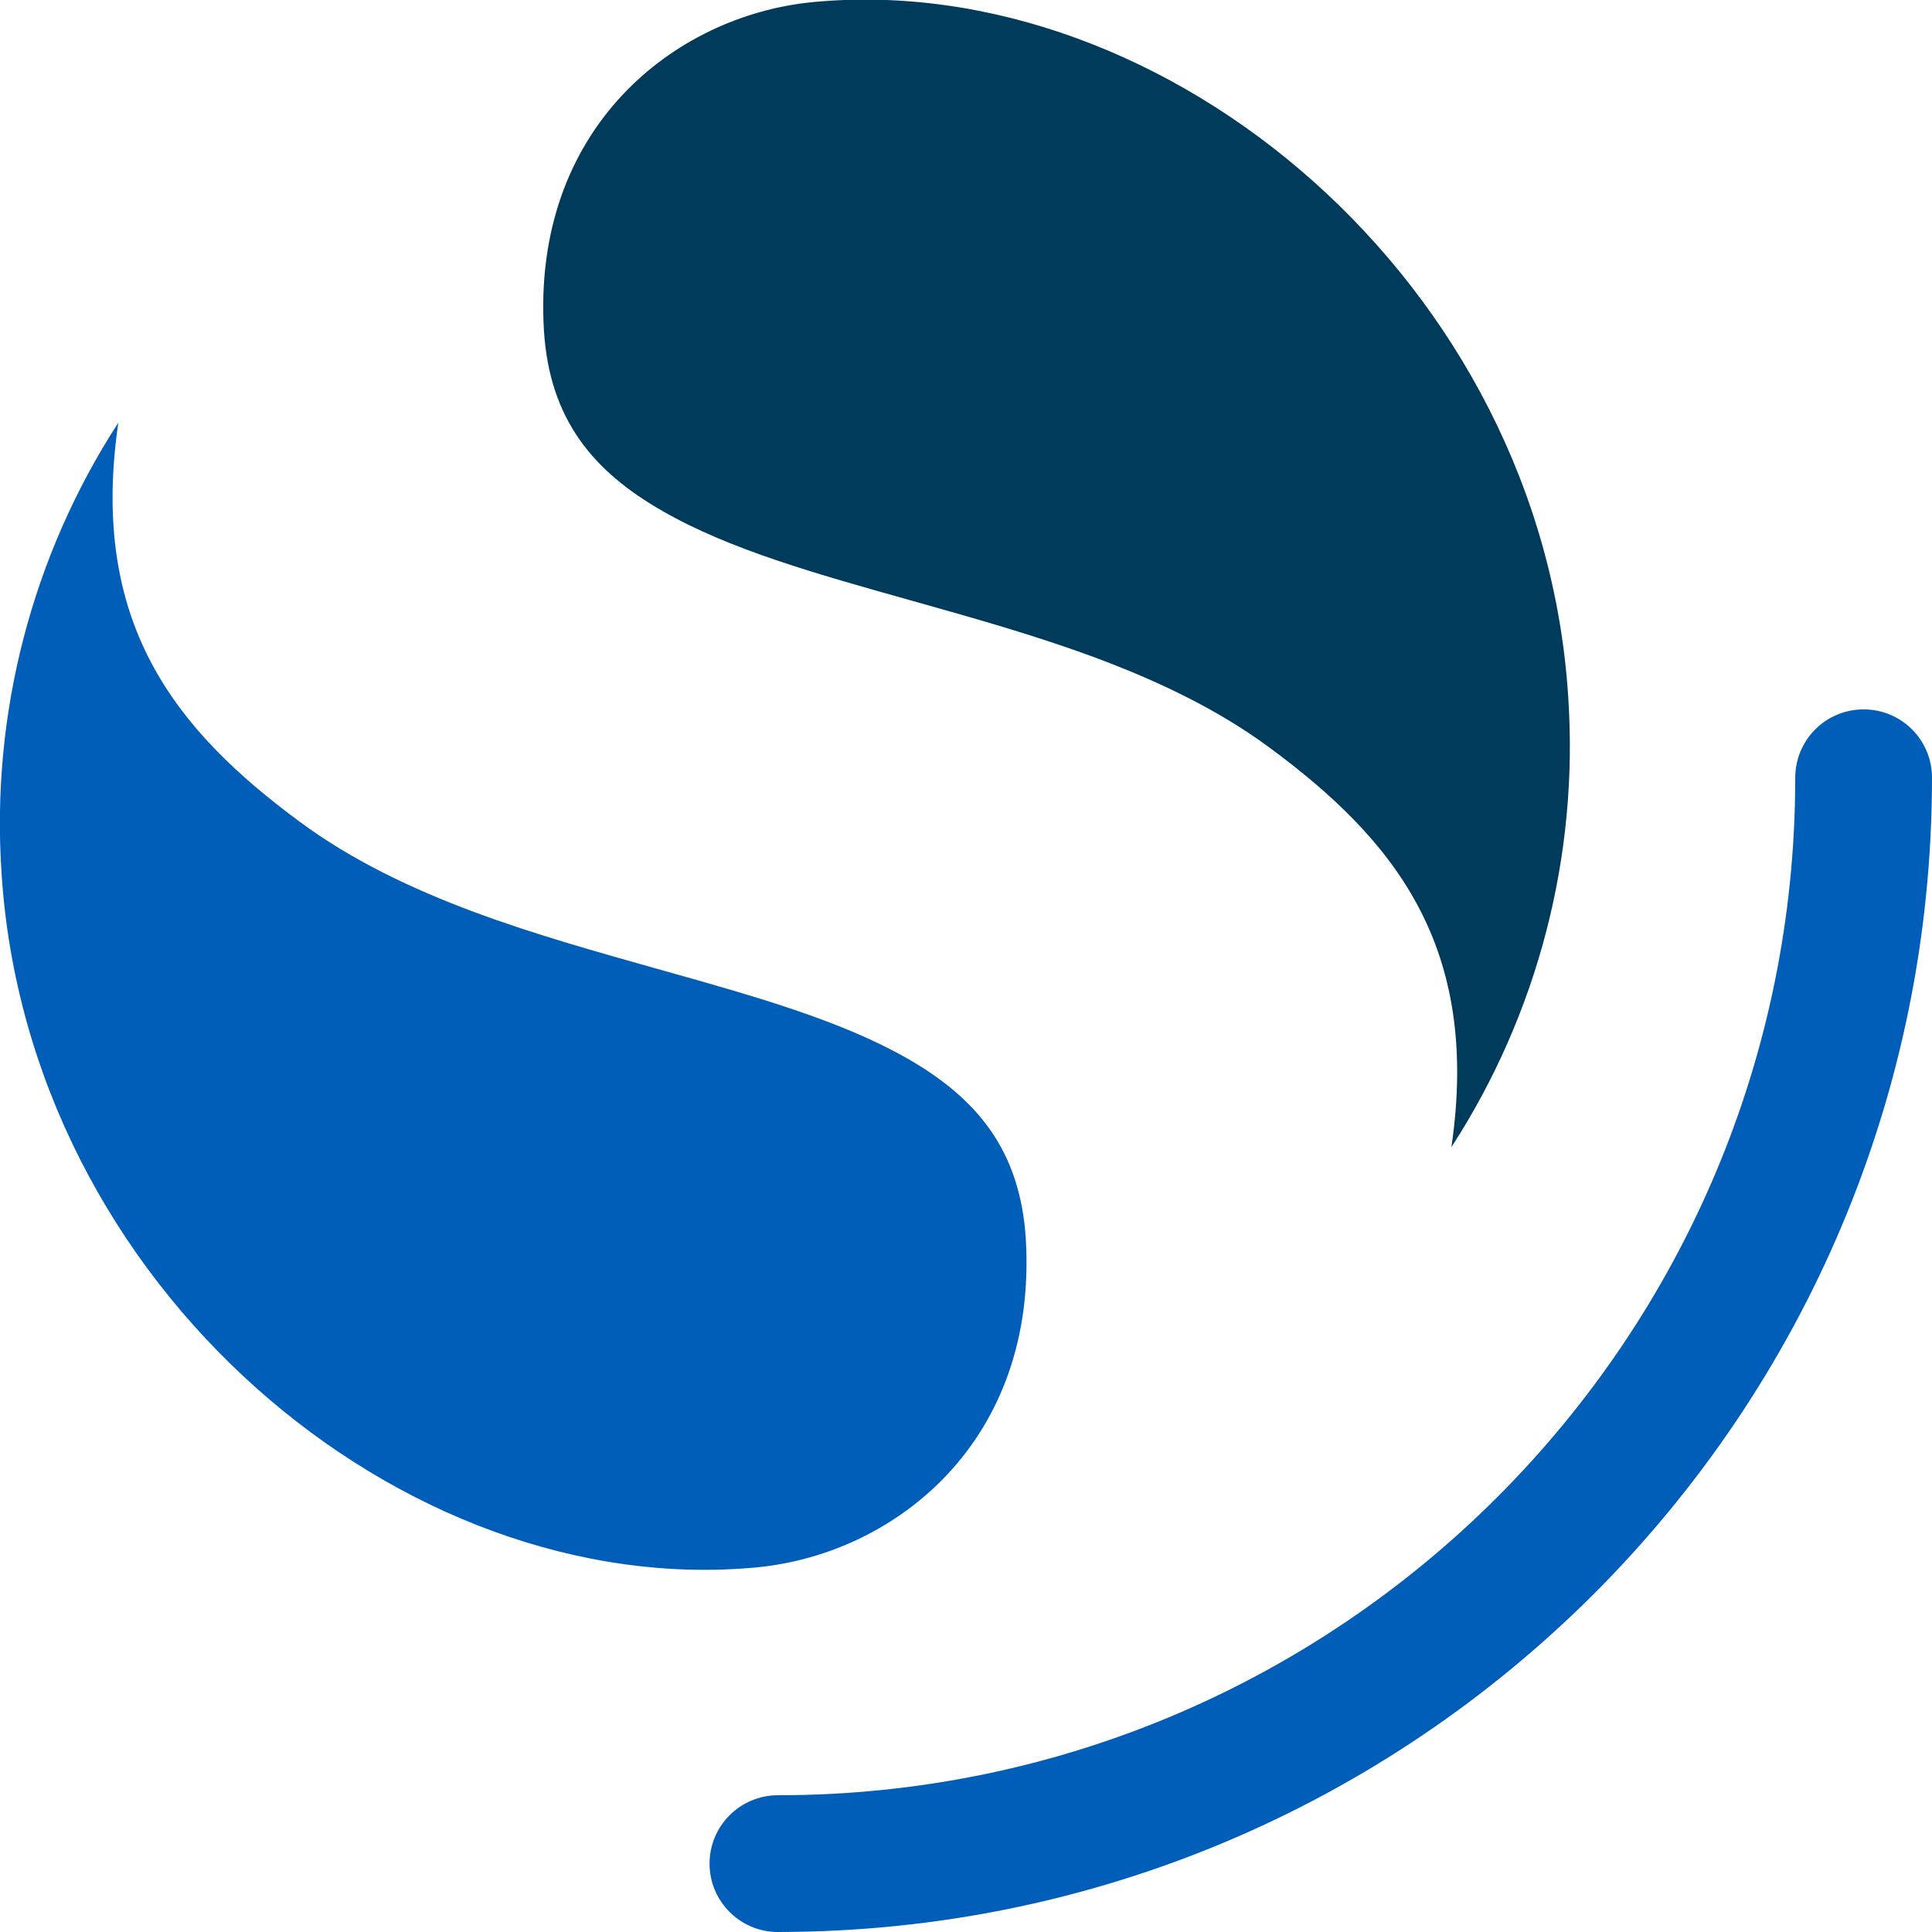
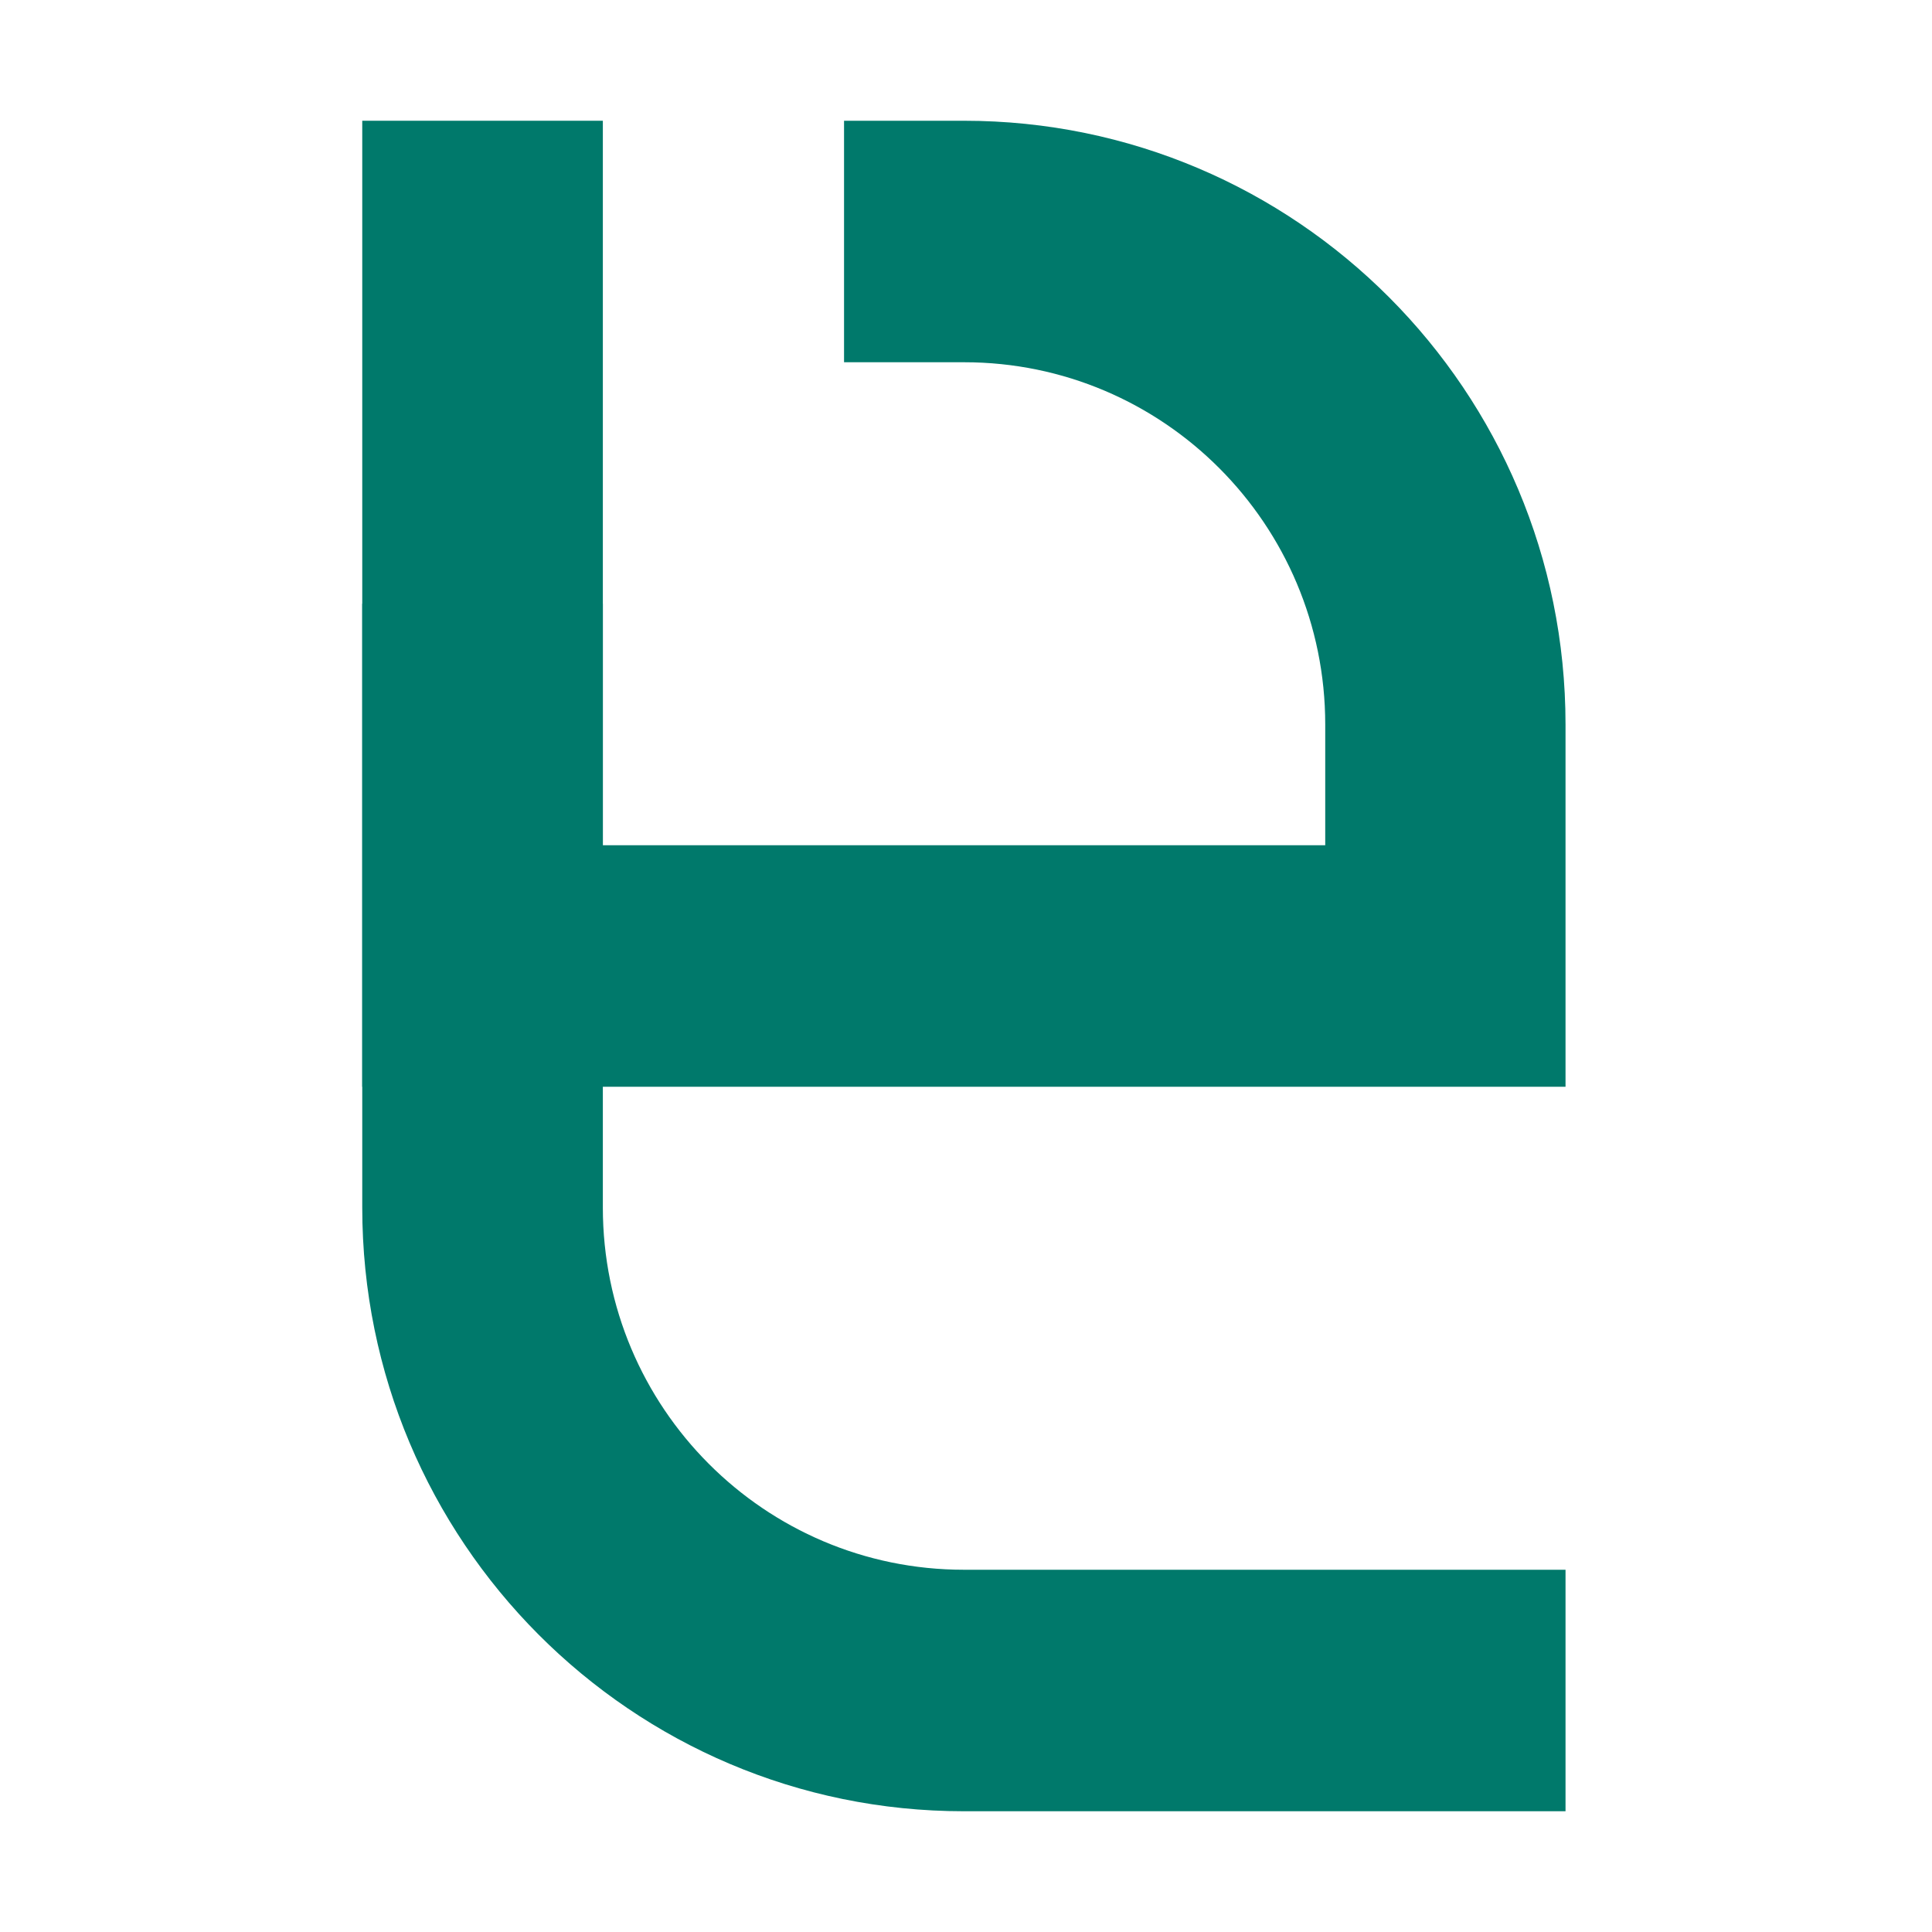
<svg xmlns="http://www.w3.org/2000/svg" viewBox="0 0 64 64">
-   <style>.a{fill:#005EB8}.b{fill:#003B5C}@media(prefers-color-scheme:dark){.a{fill:#00A3E0}.b{fill:#B9D9EB}}</style>
-   <path class="a" d="M61.74 23.5a2.26 2.26 0 0 0-2.27 2.26 33.71 33.71 0 0 1-33.7 33.71 2.26 2.26 0 1 0 0 4.53A38.24 38.24 0 0 0 64 25.76a2.26 2.26 0 0 0-2.26-2.26Z" />
-   <path class="a" d="M3.92 14A24.43 24.43 0 0 0 .05 28.9c.86 13.73 13.3 24.14 25.03 23.02 4.6-.45 9.31-4.2 8.9-10.9-.19-2.92-1.62-4.64-3.93-5.96C27.84 33.8 25 33 21.79 32.1c-3.89-1.1-8.4-2.32-11.85-4.87-4.15-3.06-6.99-6.6-6.02-13.23Z" />
-   <path class="b" d="M48.08 38a24.43 24.43 0 0 0 3.87-14.9C51.09 9.36 38.65-1.05 26.92.07c-4.6.45-9.31 4.2-8.9 10.9.19 2.92 1.62 4.64 3.93 5.96C24.16 18.2 27 19 30.21 19.9c3.89 1.1 8.4 2.32 11.85 4.87 4.15 3.06 6.99 6.6 6.02 13.23Z" />
+   <path d="M19.97,20v20c0,6.63,5.36,12,11.96,12h19.93v8h-19.93c-11.01,0-19.93-8.95-19.93-20v-20h7.97Z" style="fill:#00796b; fill-rule:evenodd; stroke-width:0px;" />
+   <path d="M19.97,4v24h-7.97V4h7.97Z" style="fill:#00796b; fill-rule:evenodd; stroke-width:0px;" />
+   <path d="M27.95,4h3.98c11.01,0,19.93,8.95,19.93,20v12H12v-8s31.9,0,31.9,0v-4c0-6.63-5.36-12-11.96-12h-3.98v-8Z" style="fill:#00796b; fill-rule:evenodd; stroke-width:0px;" />
</svg>
